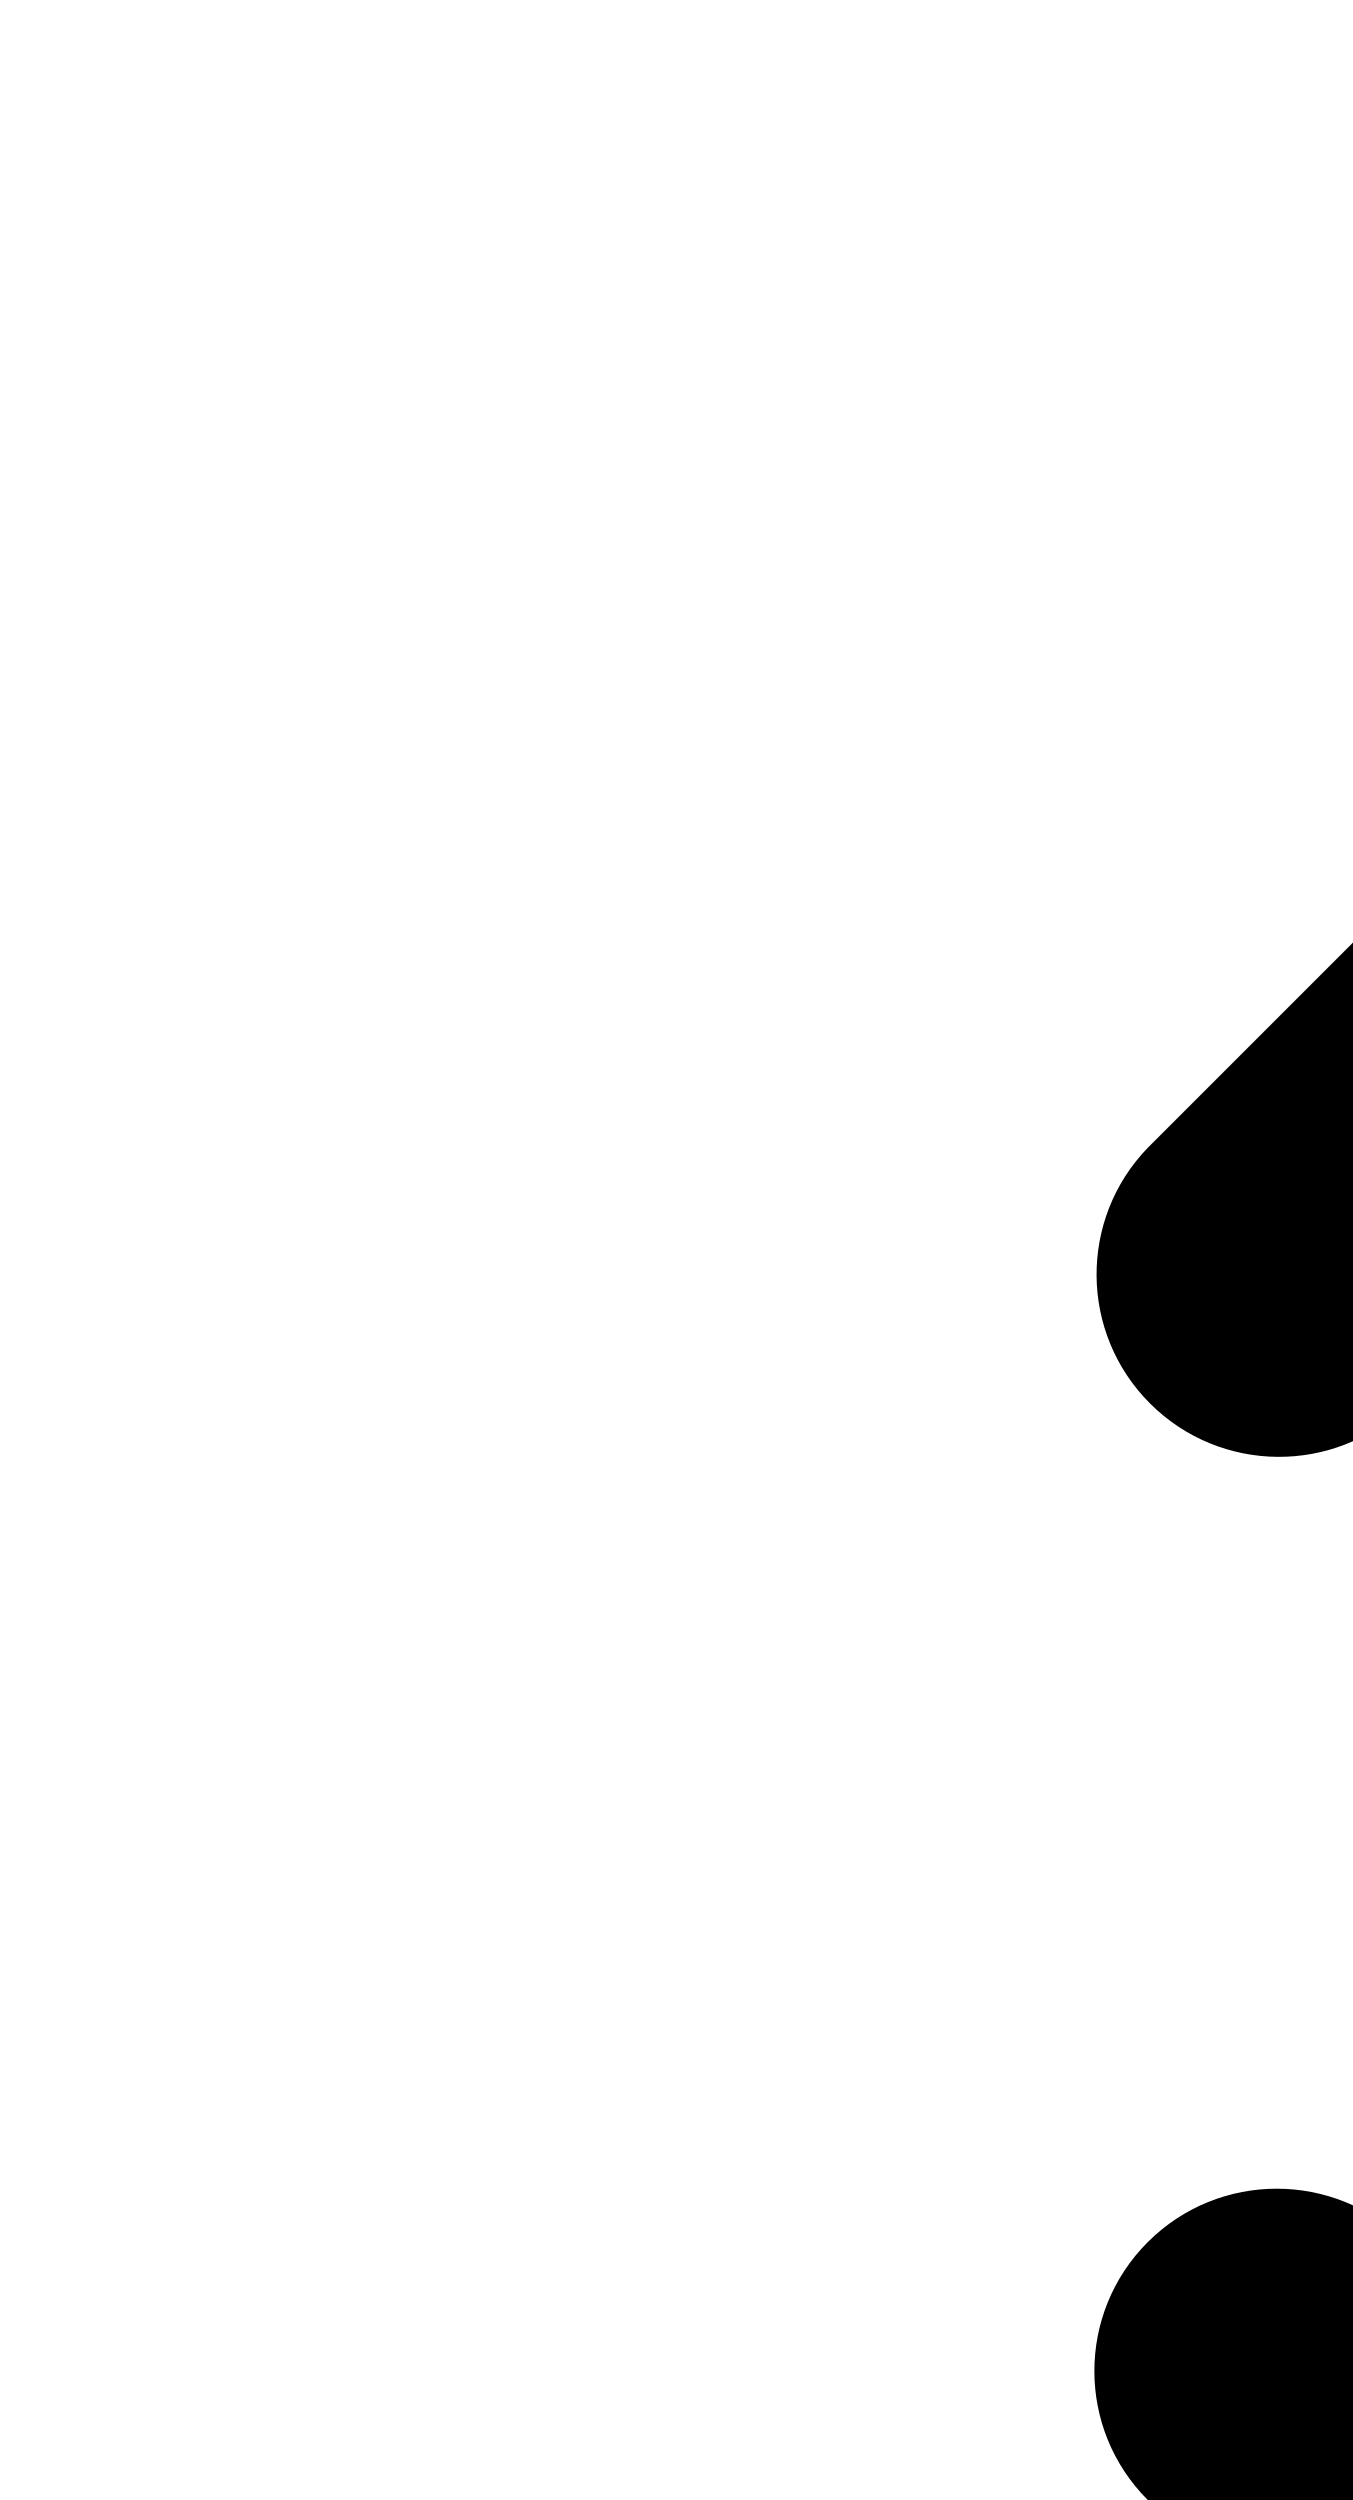
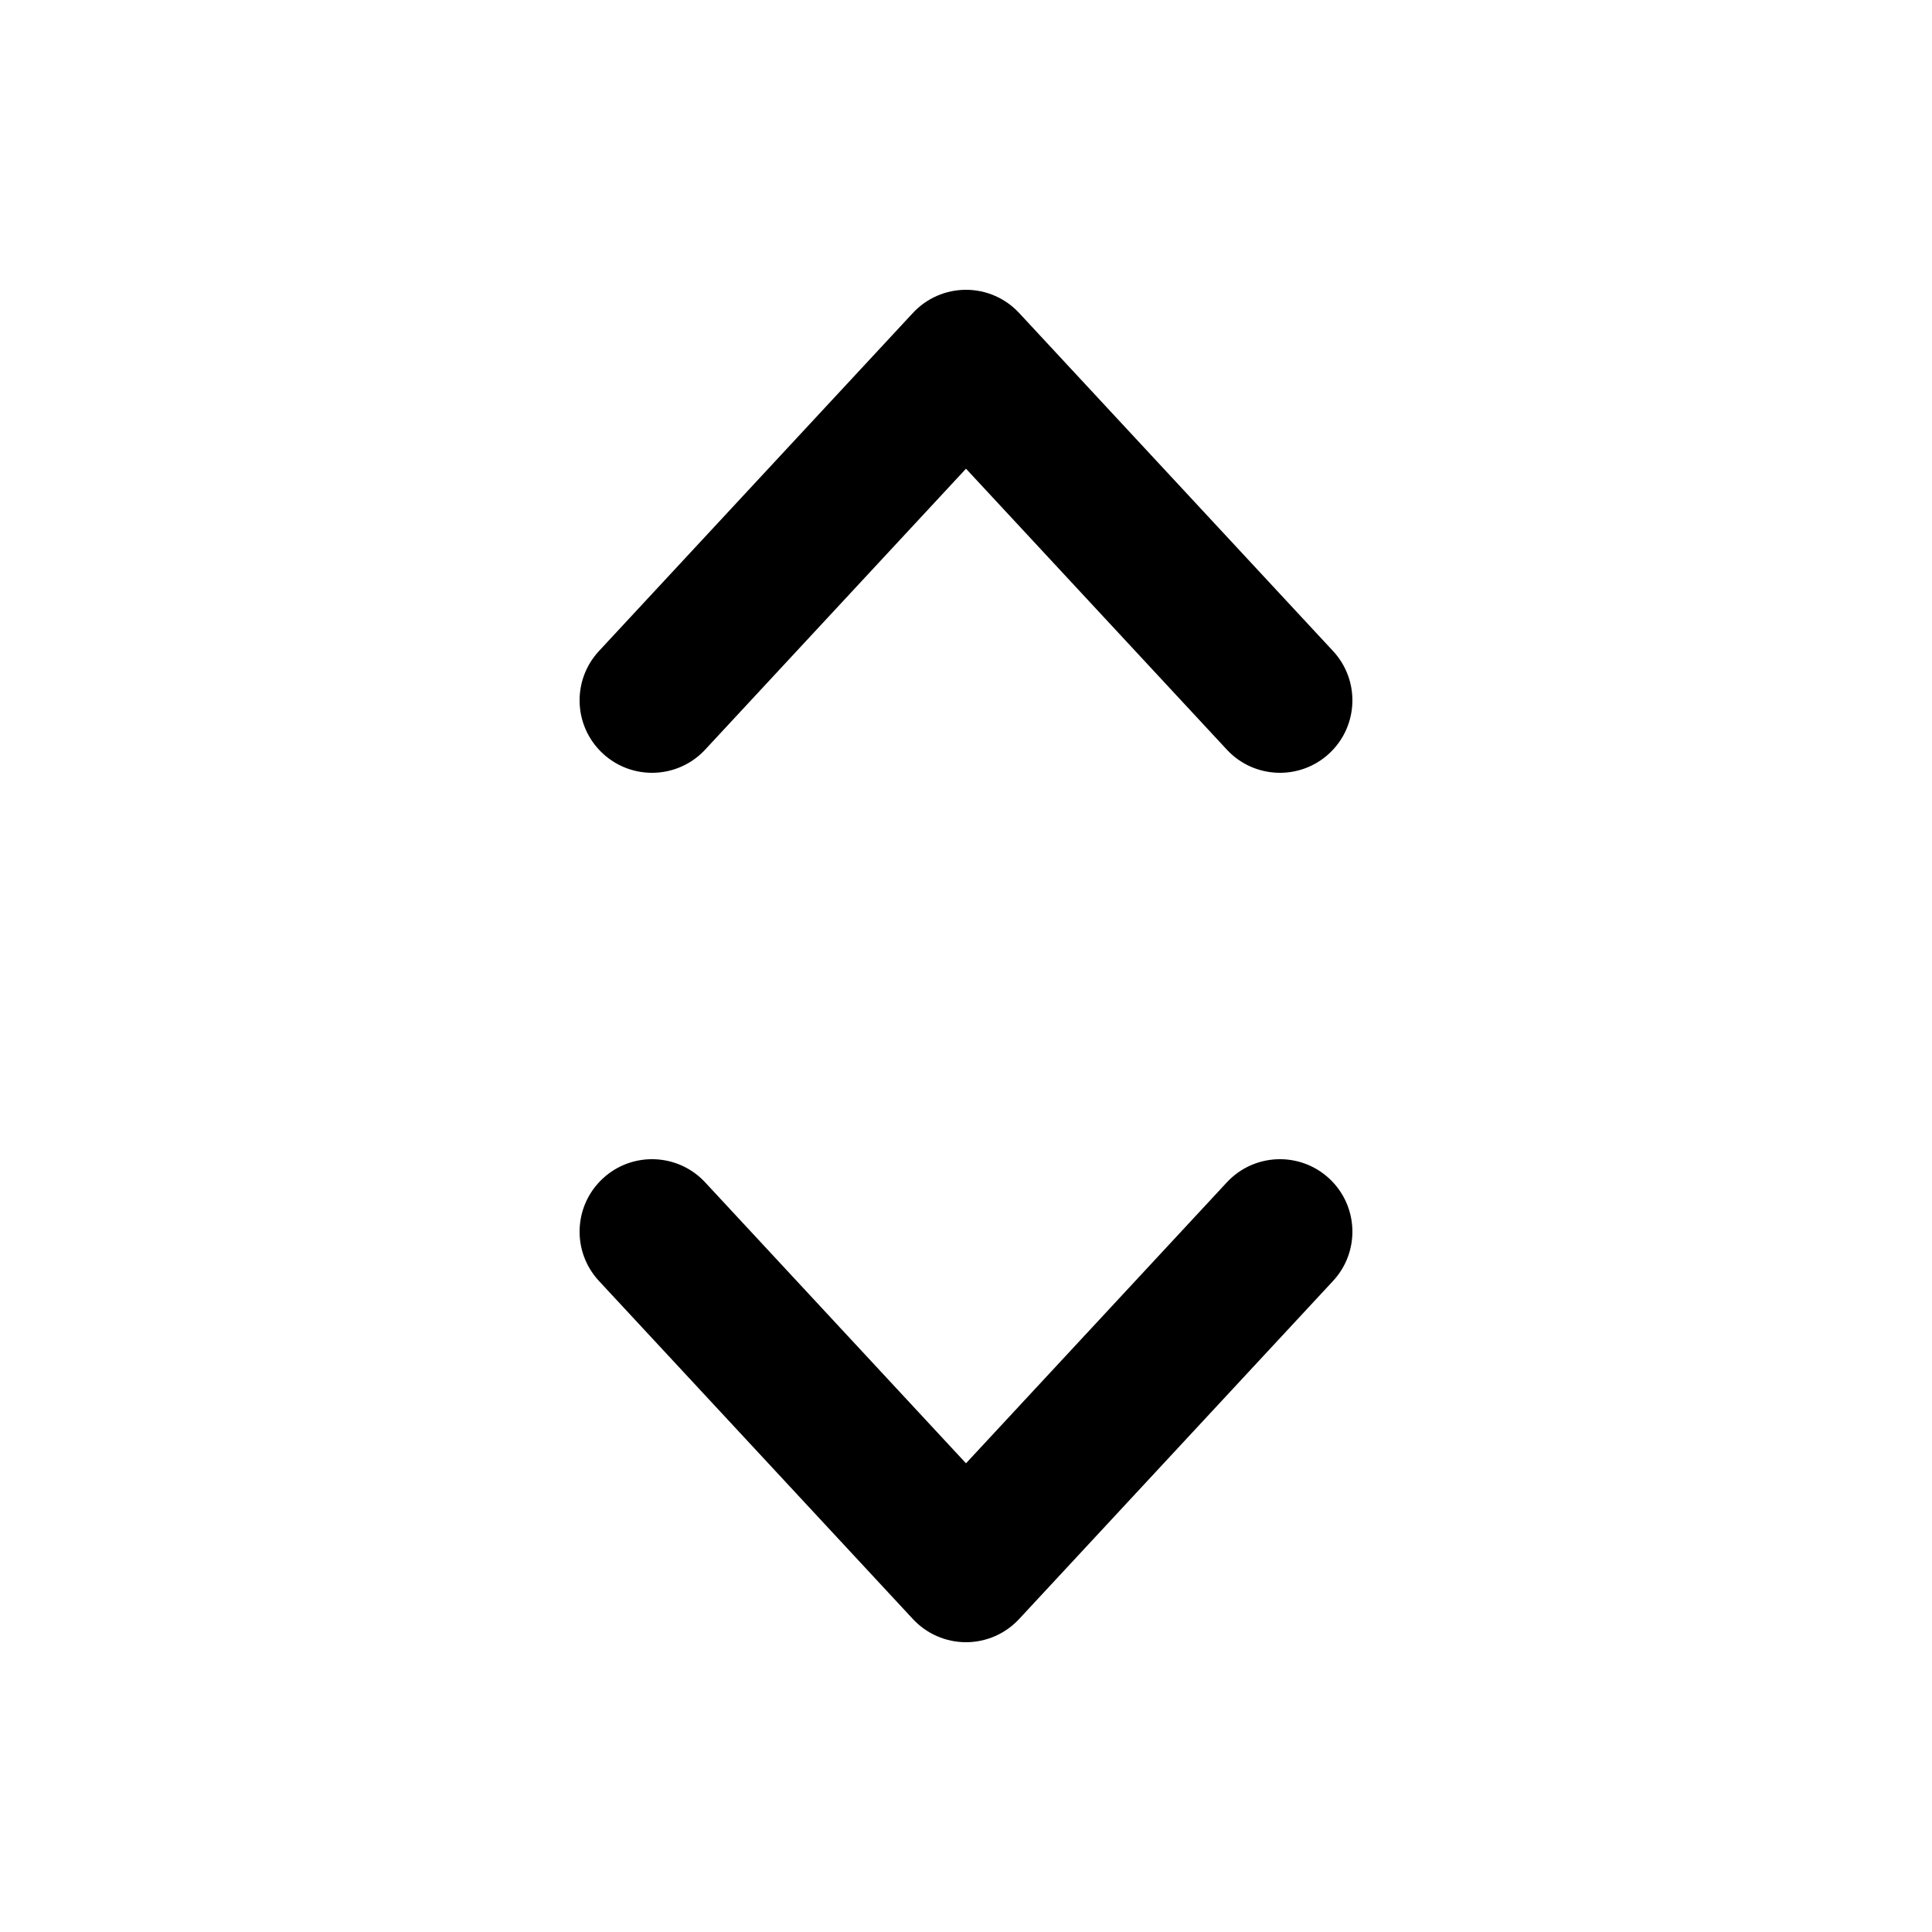
- <svg xmlns="http://www.w3.org/2000/svg">
-   <path d="M10 3a1 1 0 0 1 .707.293l3 3a1 1 0 0 1-1.414 1.414L10 5.414 7.707 7.707a1 1 0 0 1-1.414-1.414l3-3A1 1 0 0 1 10 3Zm-3.707 9.293a1 1 0 0 1 1.414 0L10 14.586l2.293-2.293a1 1 0 0 1 1.414 1.414l-3 3a1 1 0 0 1-1.414 0l-3-3a1 1 0 0 1 0-1.414Z" />
+ <svg xmlns="http://www.w3.org/2000/svg" viewBox="0 0 20 20" fill="currentColor" aria-hidden="true">
+   <path fill-rule="evenodd" d="M10 3a.75.75 0 01.55.24l3.25 3.5a.75.75 0 11-1.1 1.02L10 4.852 7.3 7.76a.75.75 0 01-1.1-1.02l3.25-3.5A.75.75 0 0110 3zm-3.76 9.2a.75.75 0 011.06.04l2.7 2.908 2.7-2.908a.75.75 0 111.1 1.02l-3.25 3.5a.75.75 0 01-1.1 0l-3.25-3.5a.75.75 0 01.04-1.06z" clip-rule="evenodd" />
</svg>
